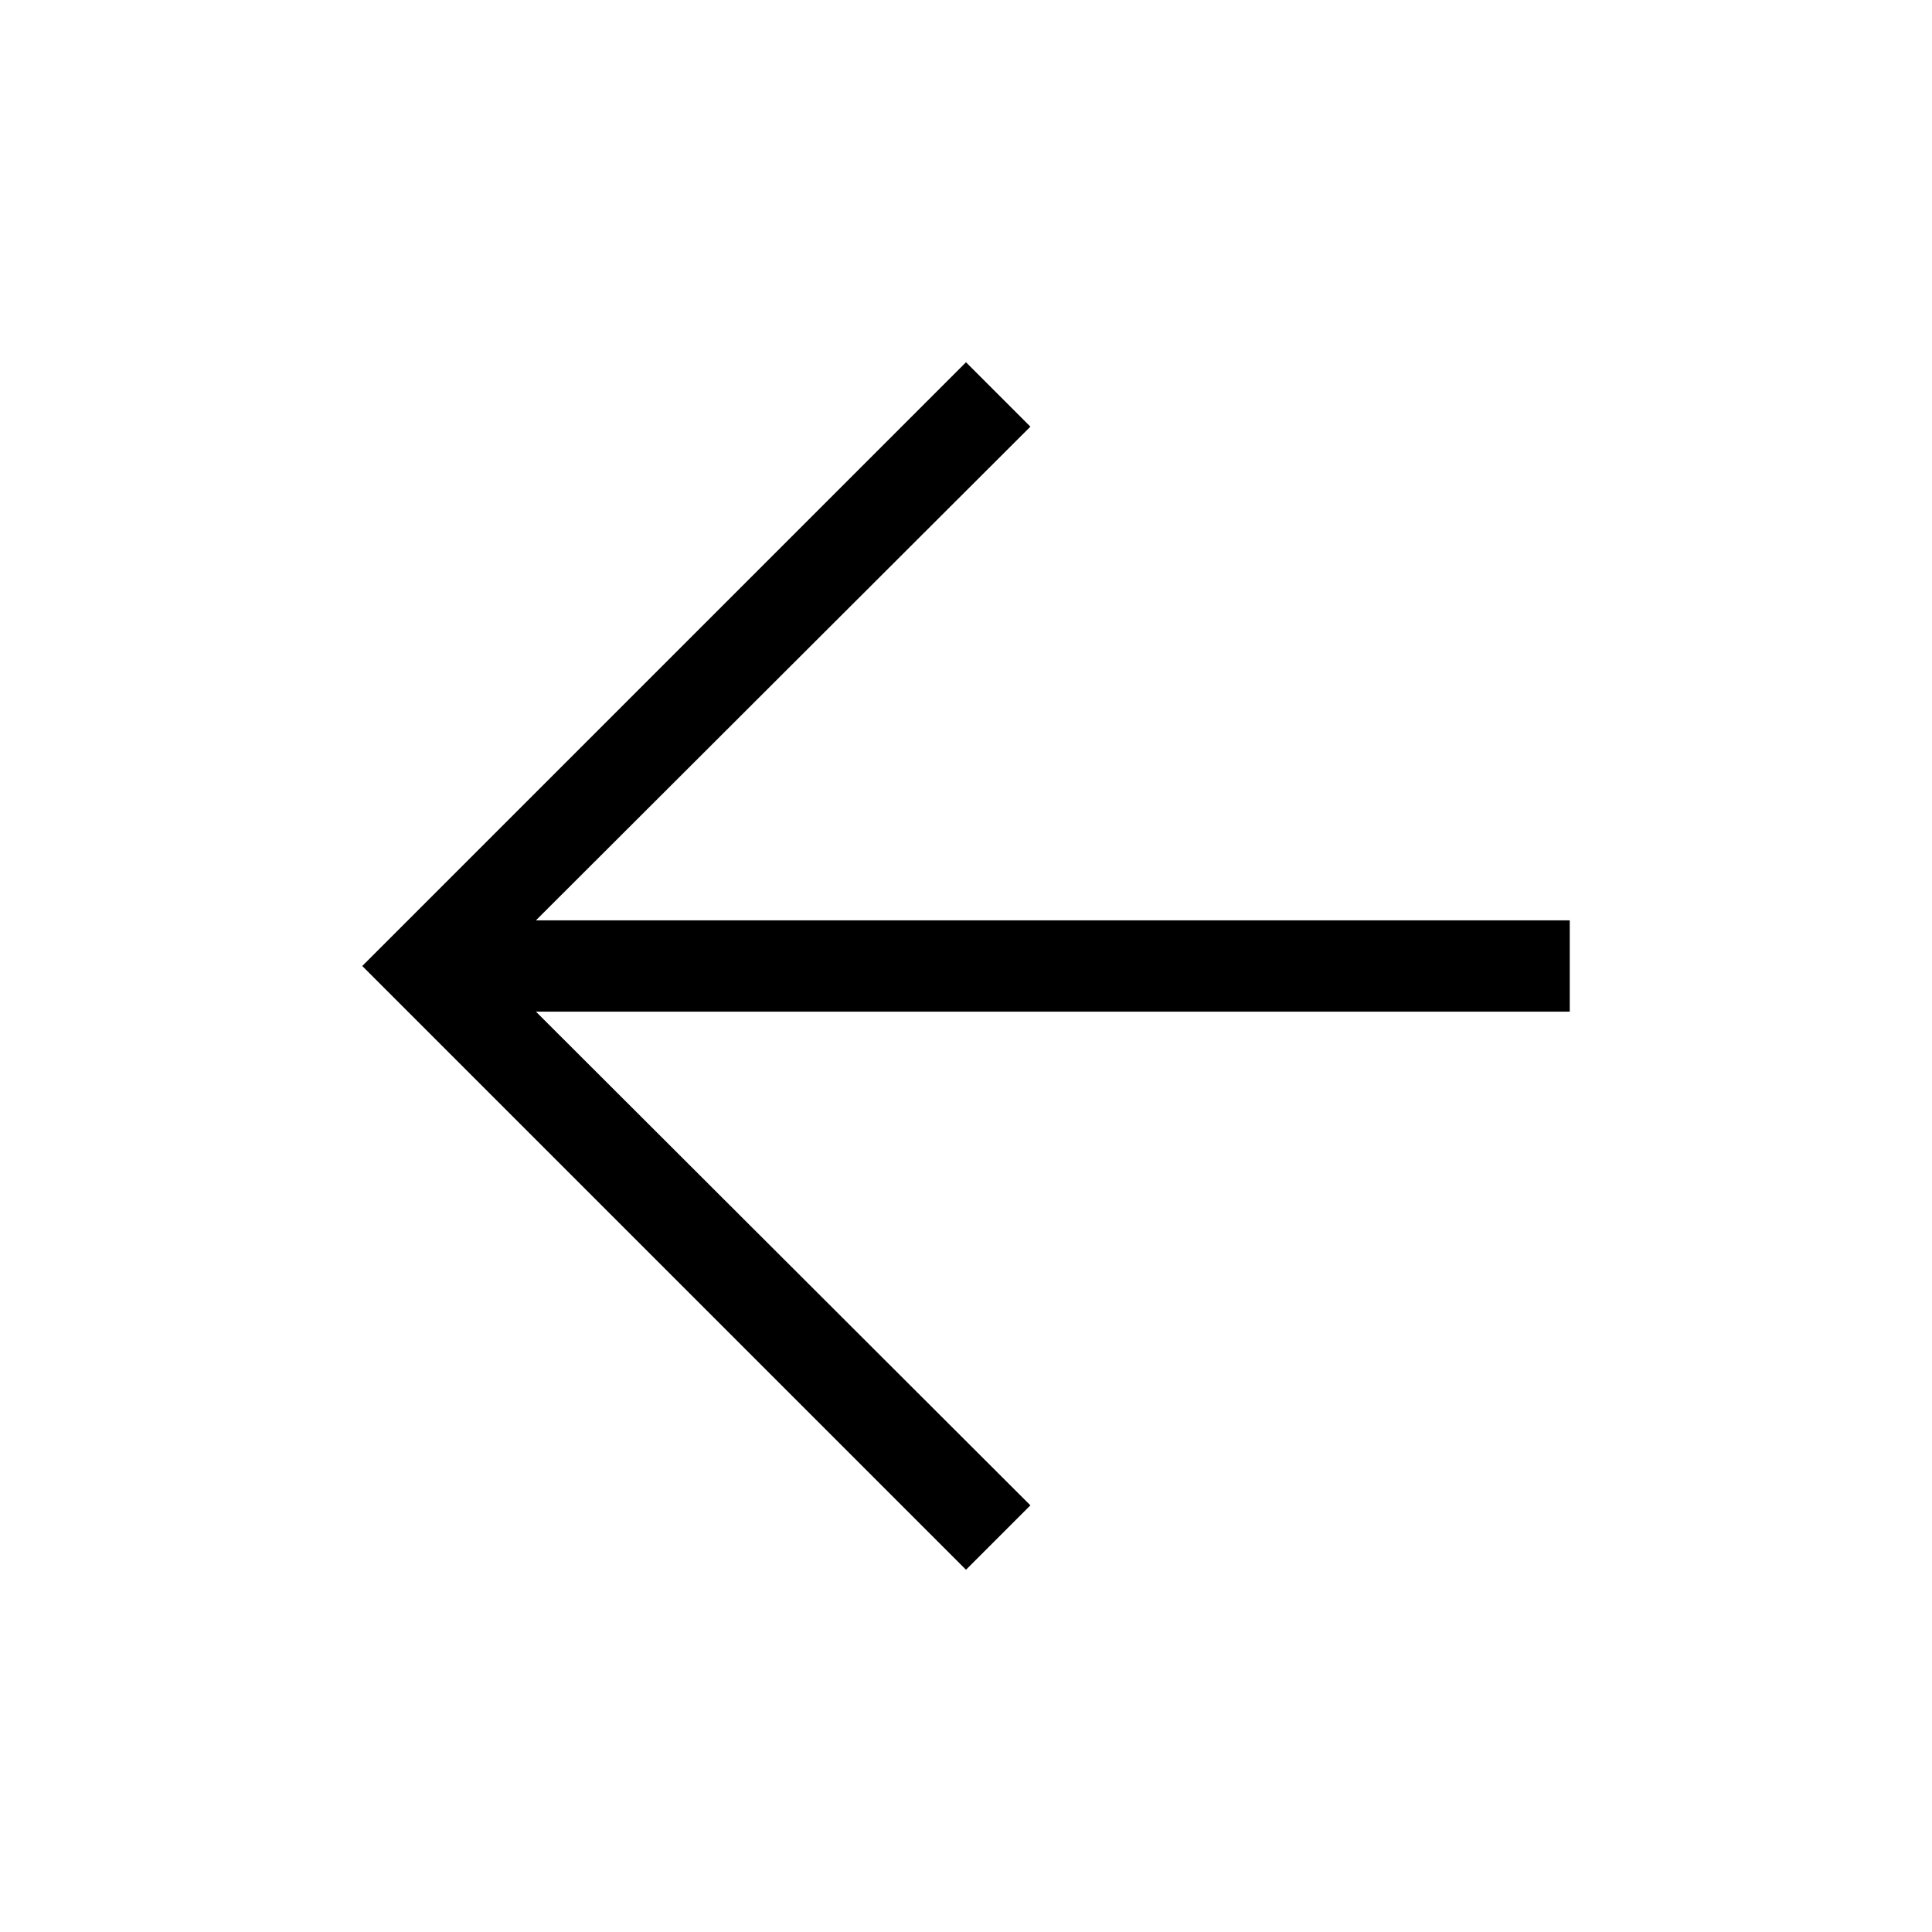
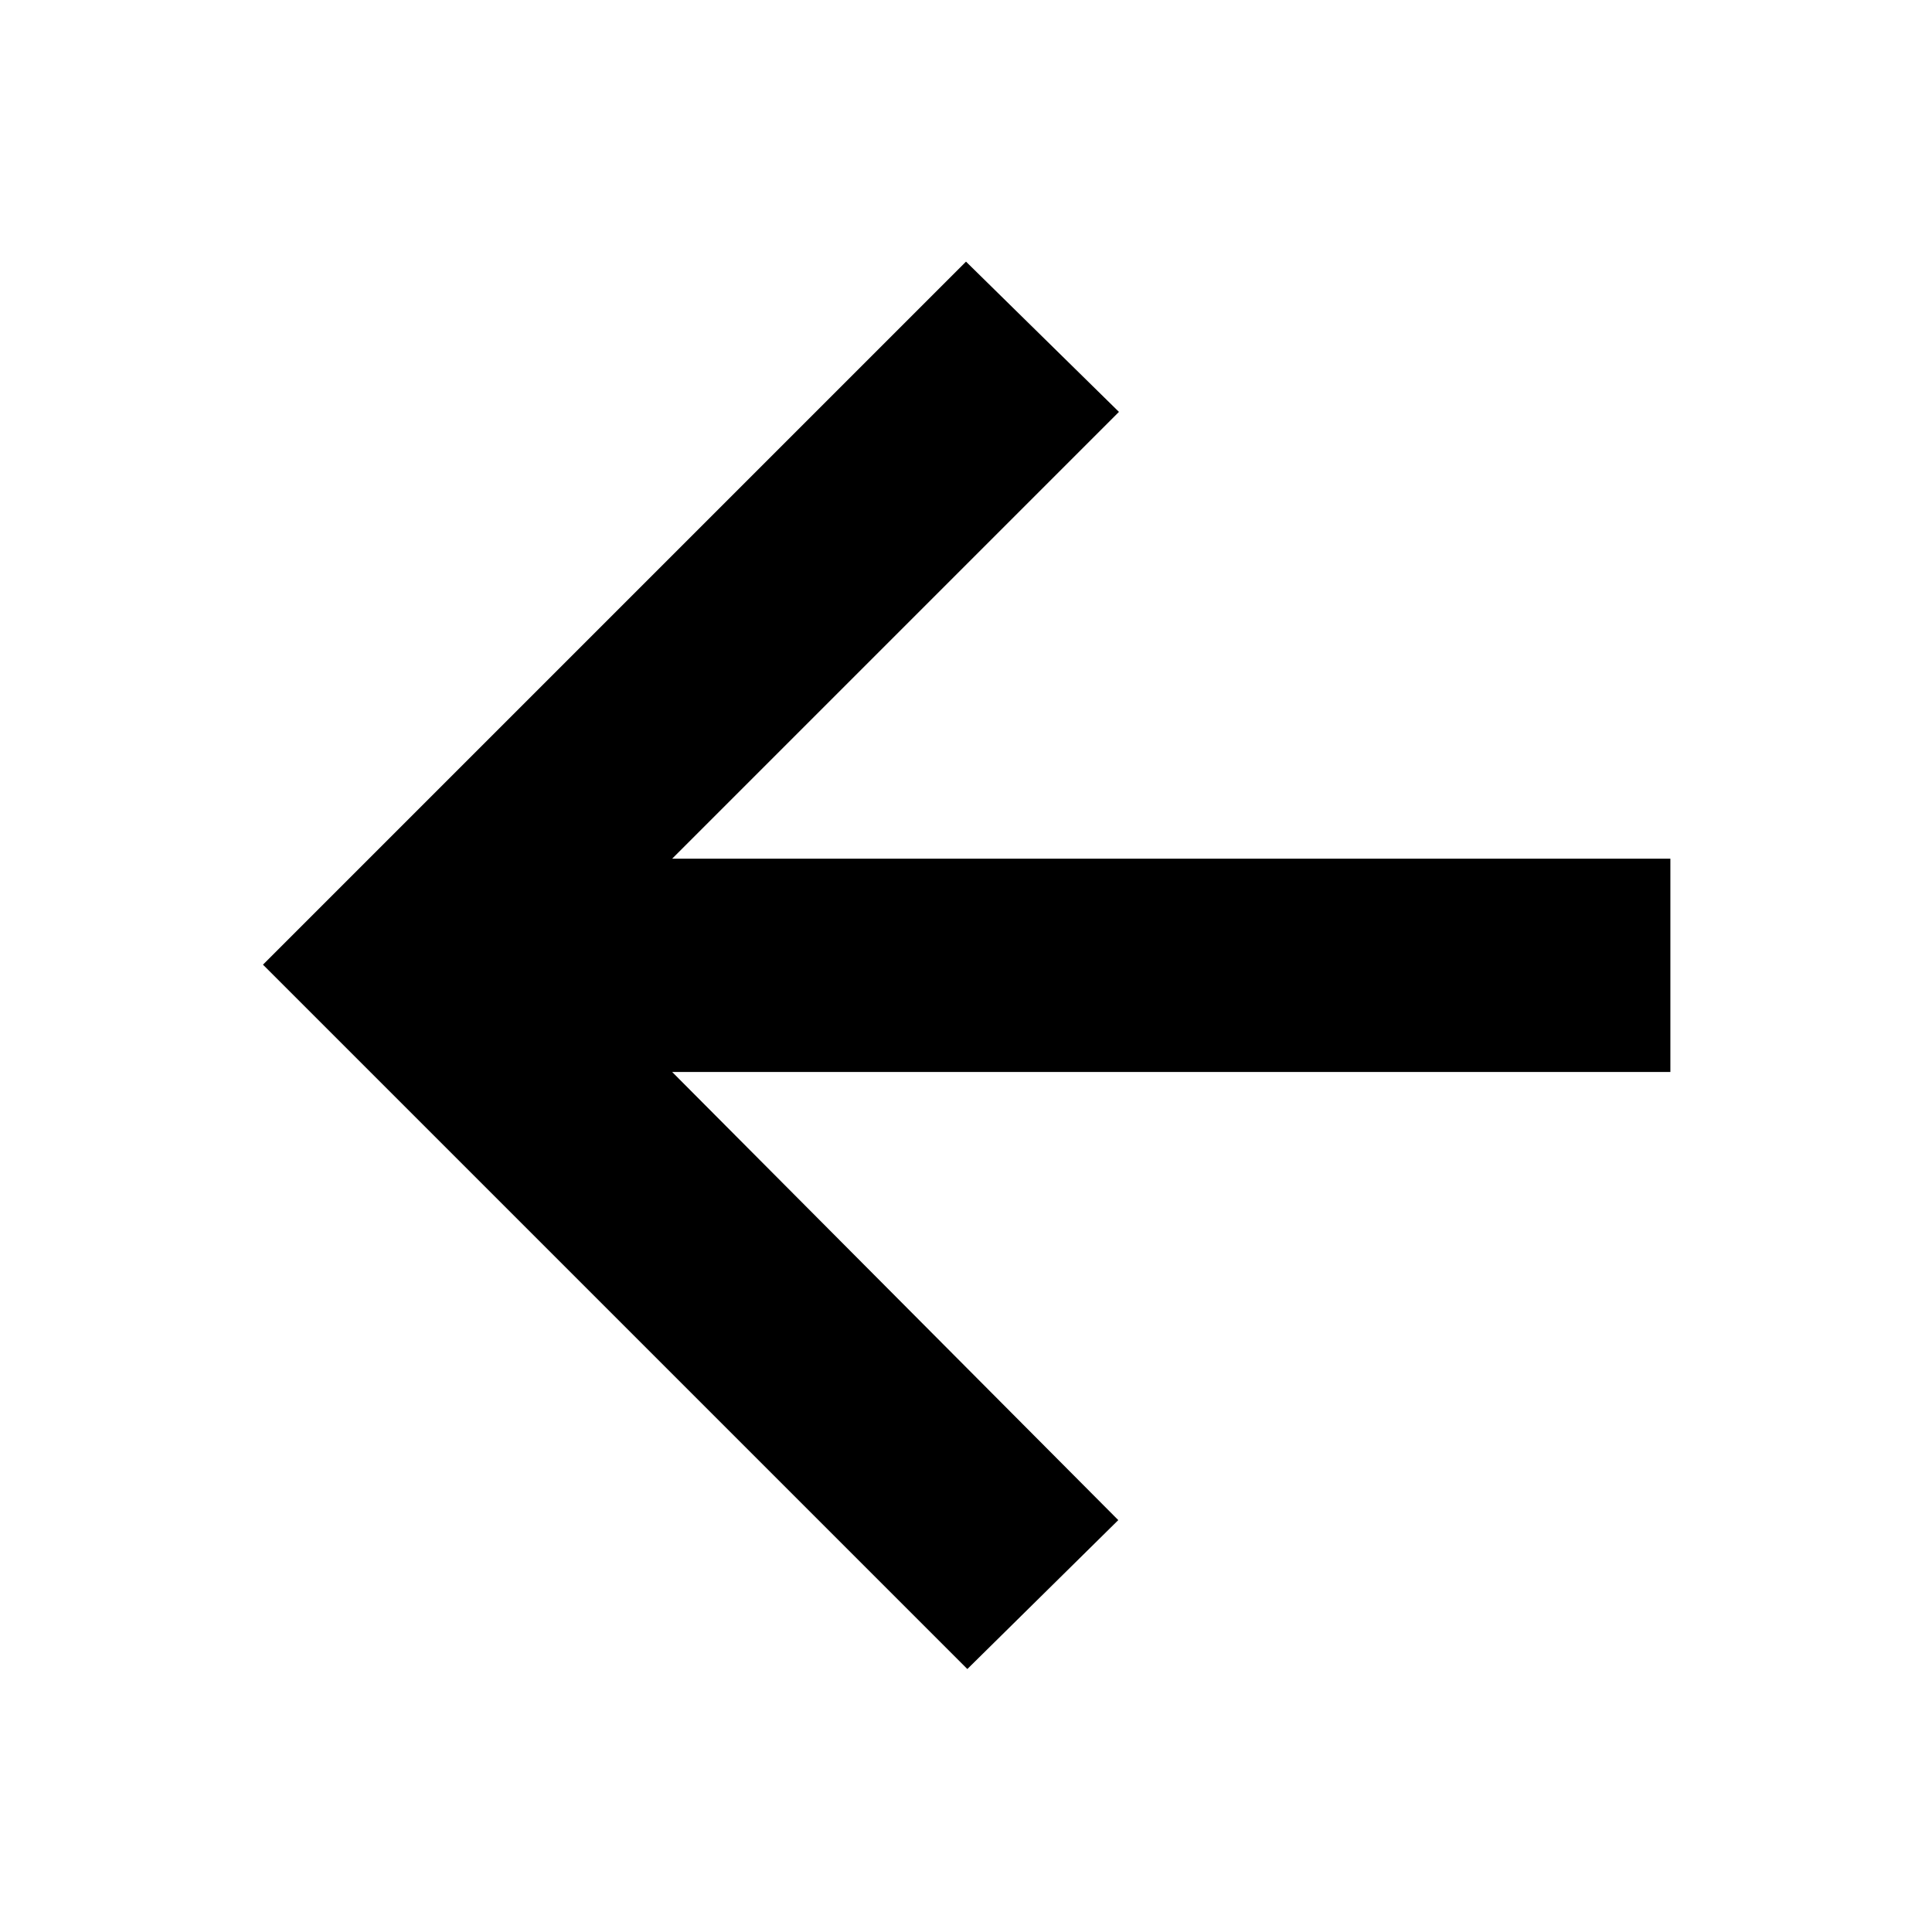
- <svg xmlns="http://www.w3.org/2000/svg" height="48" viewBox="0 -960 960 960" width="48">
-   <path d="m266.307-457.308 245.692 245.307-31.999 32L180.001-480 480-779.999l31.999 32-245.692 245.307h513.692v45.384H266.307Z" />
+ <svg xmlns="http://www.w3.org/2000/svg" height="40" viewBox="0 -960 960 960" width="40">
+   <path d="m333.999-427.334 221.667 222.667-74.999 74-350-350L480-830l75.999 74.667-222 222H830v105.999H333.999Z" />
</svg>
